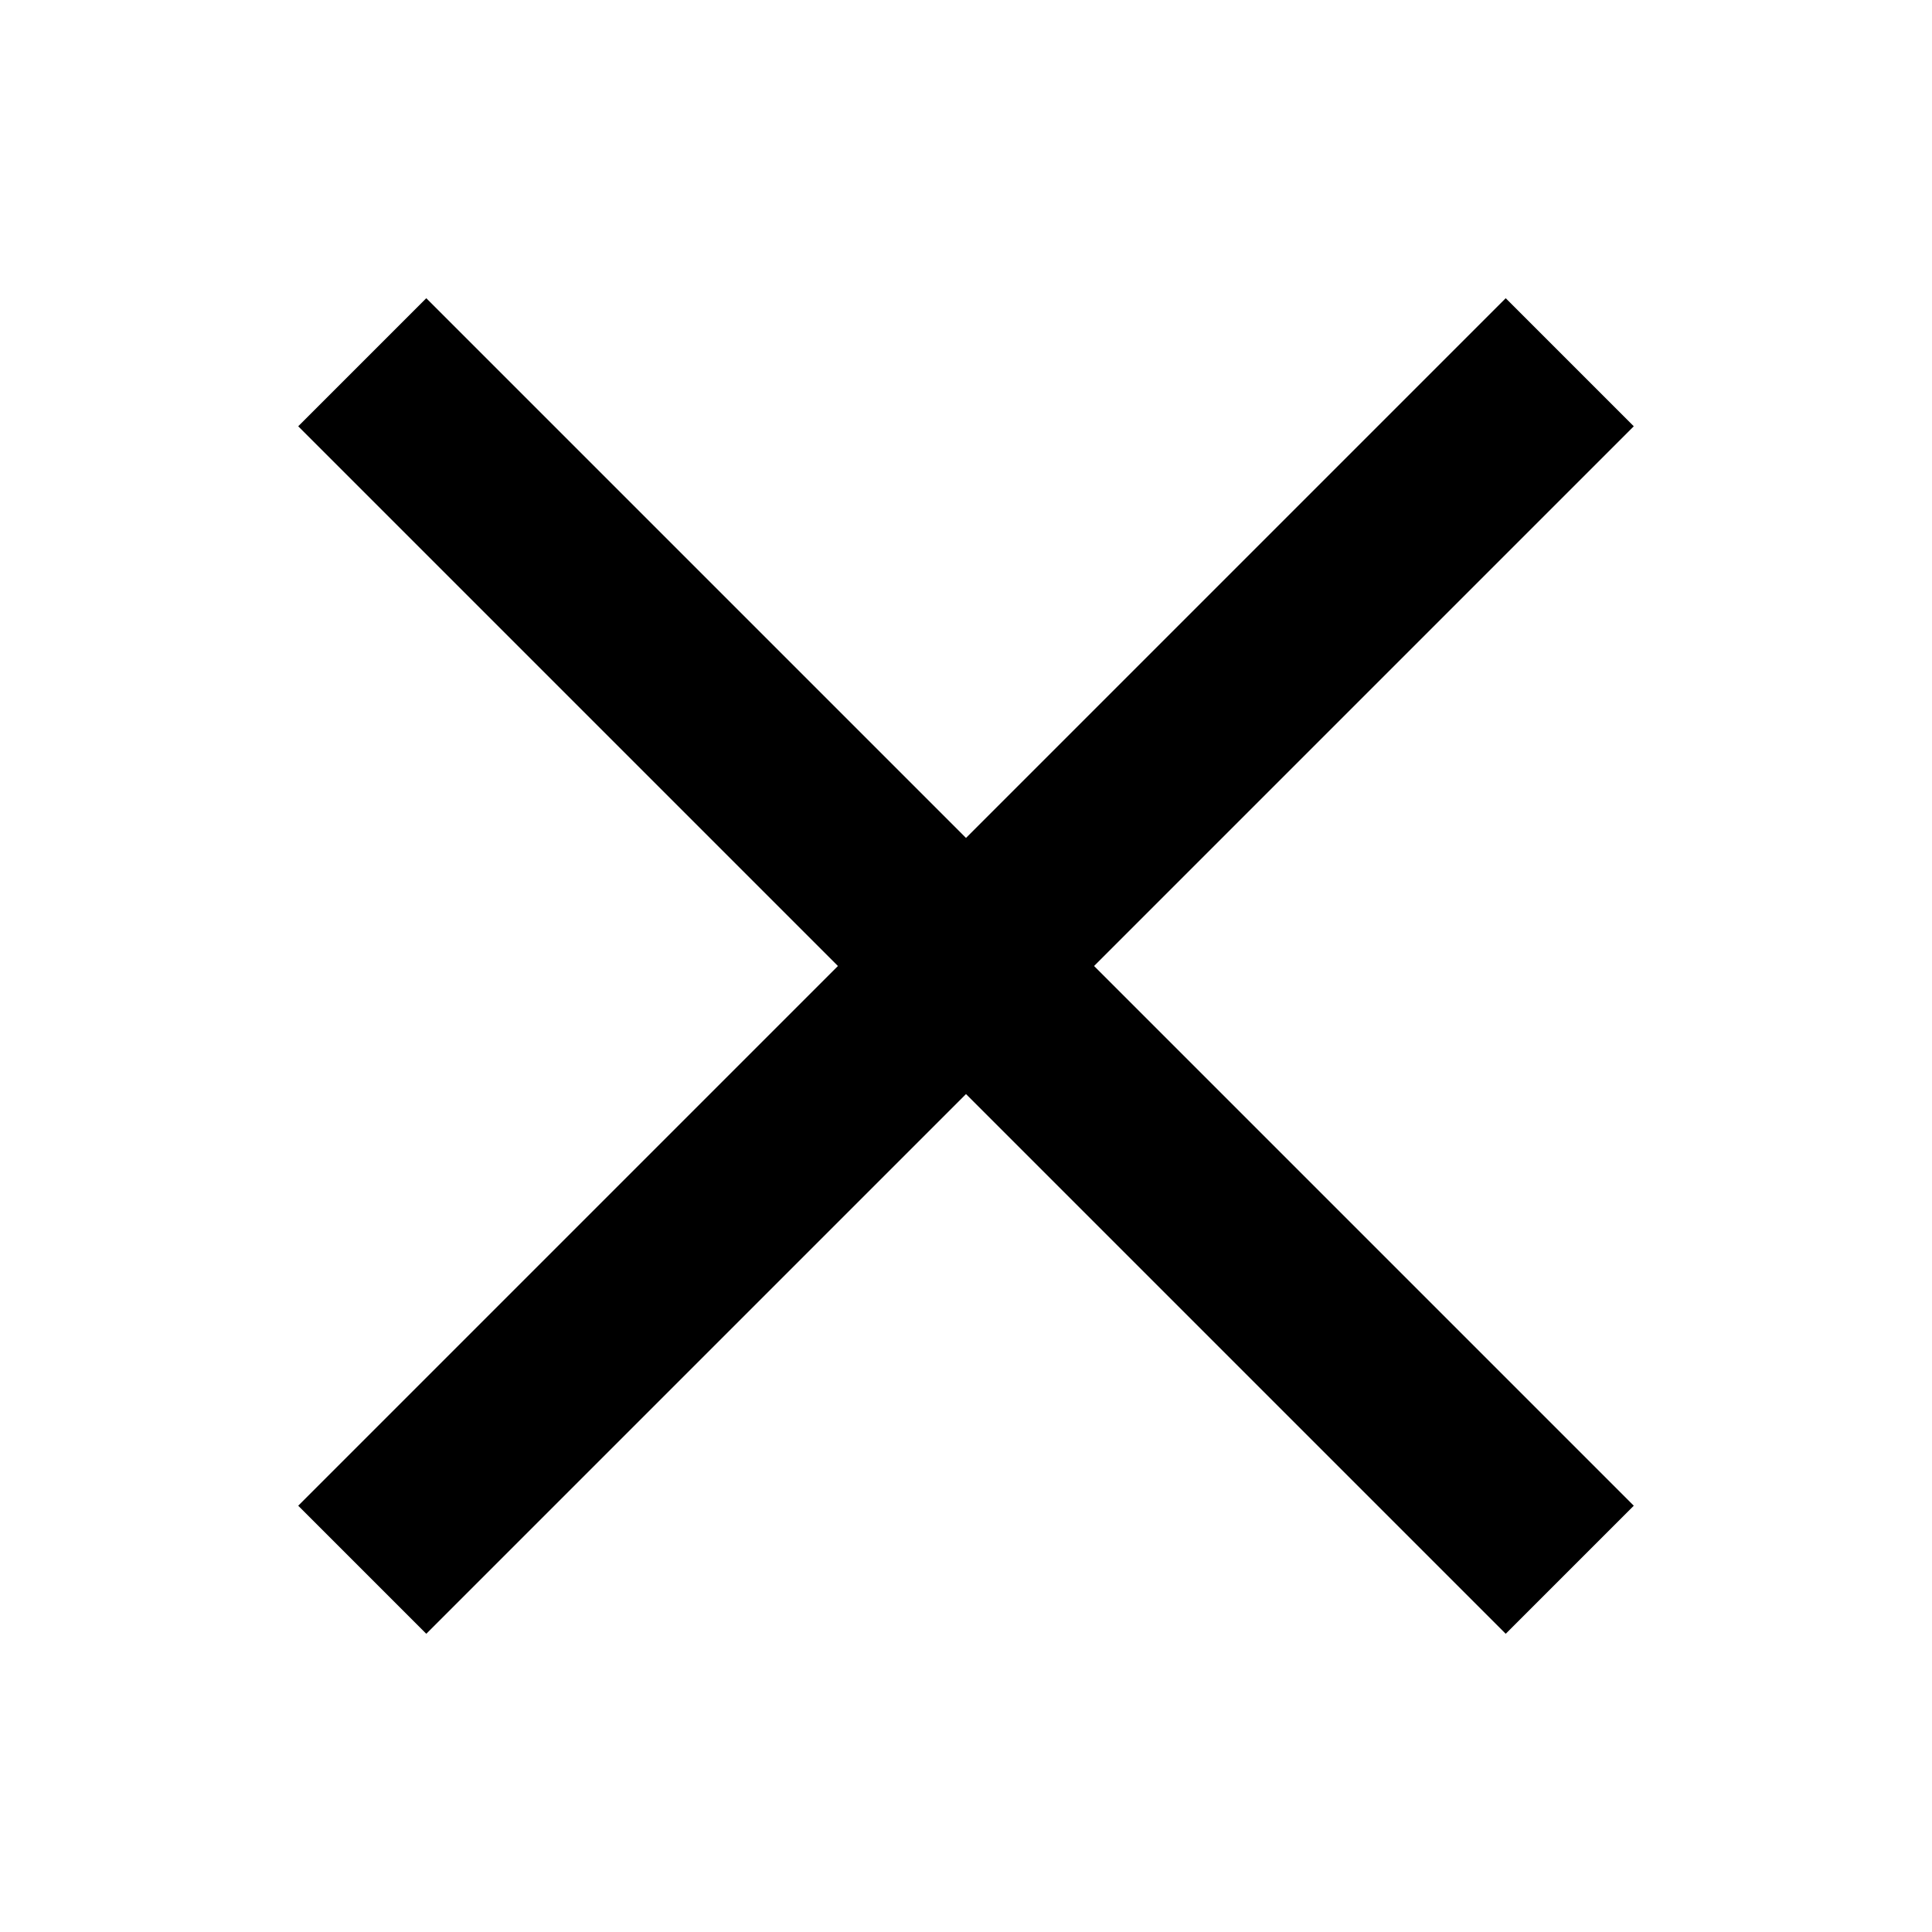
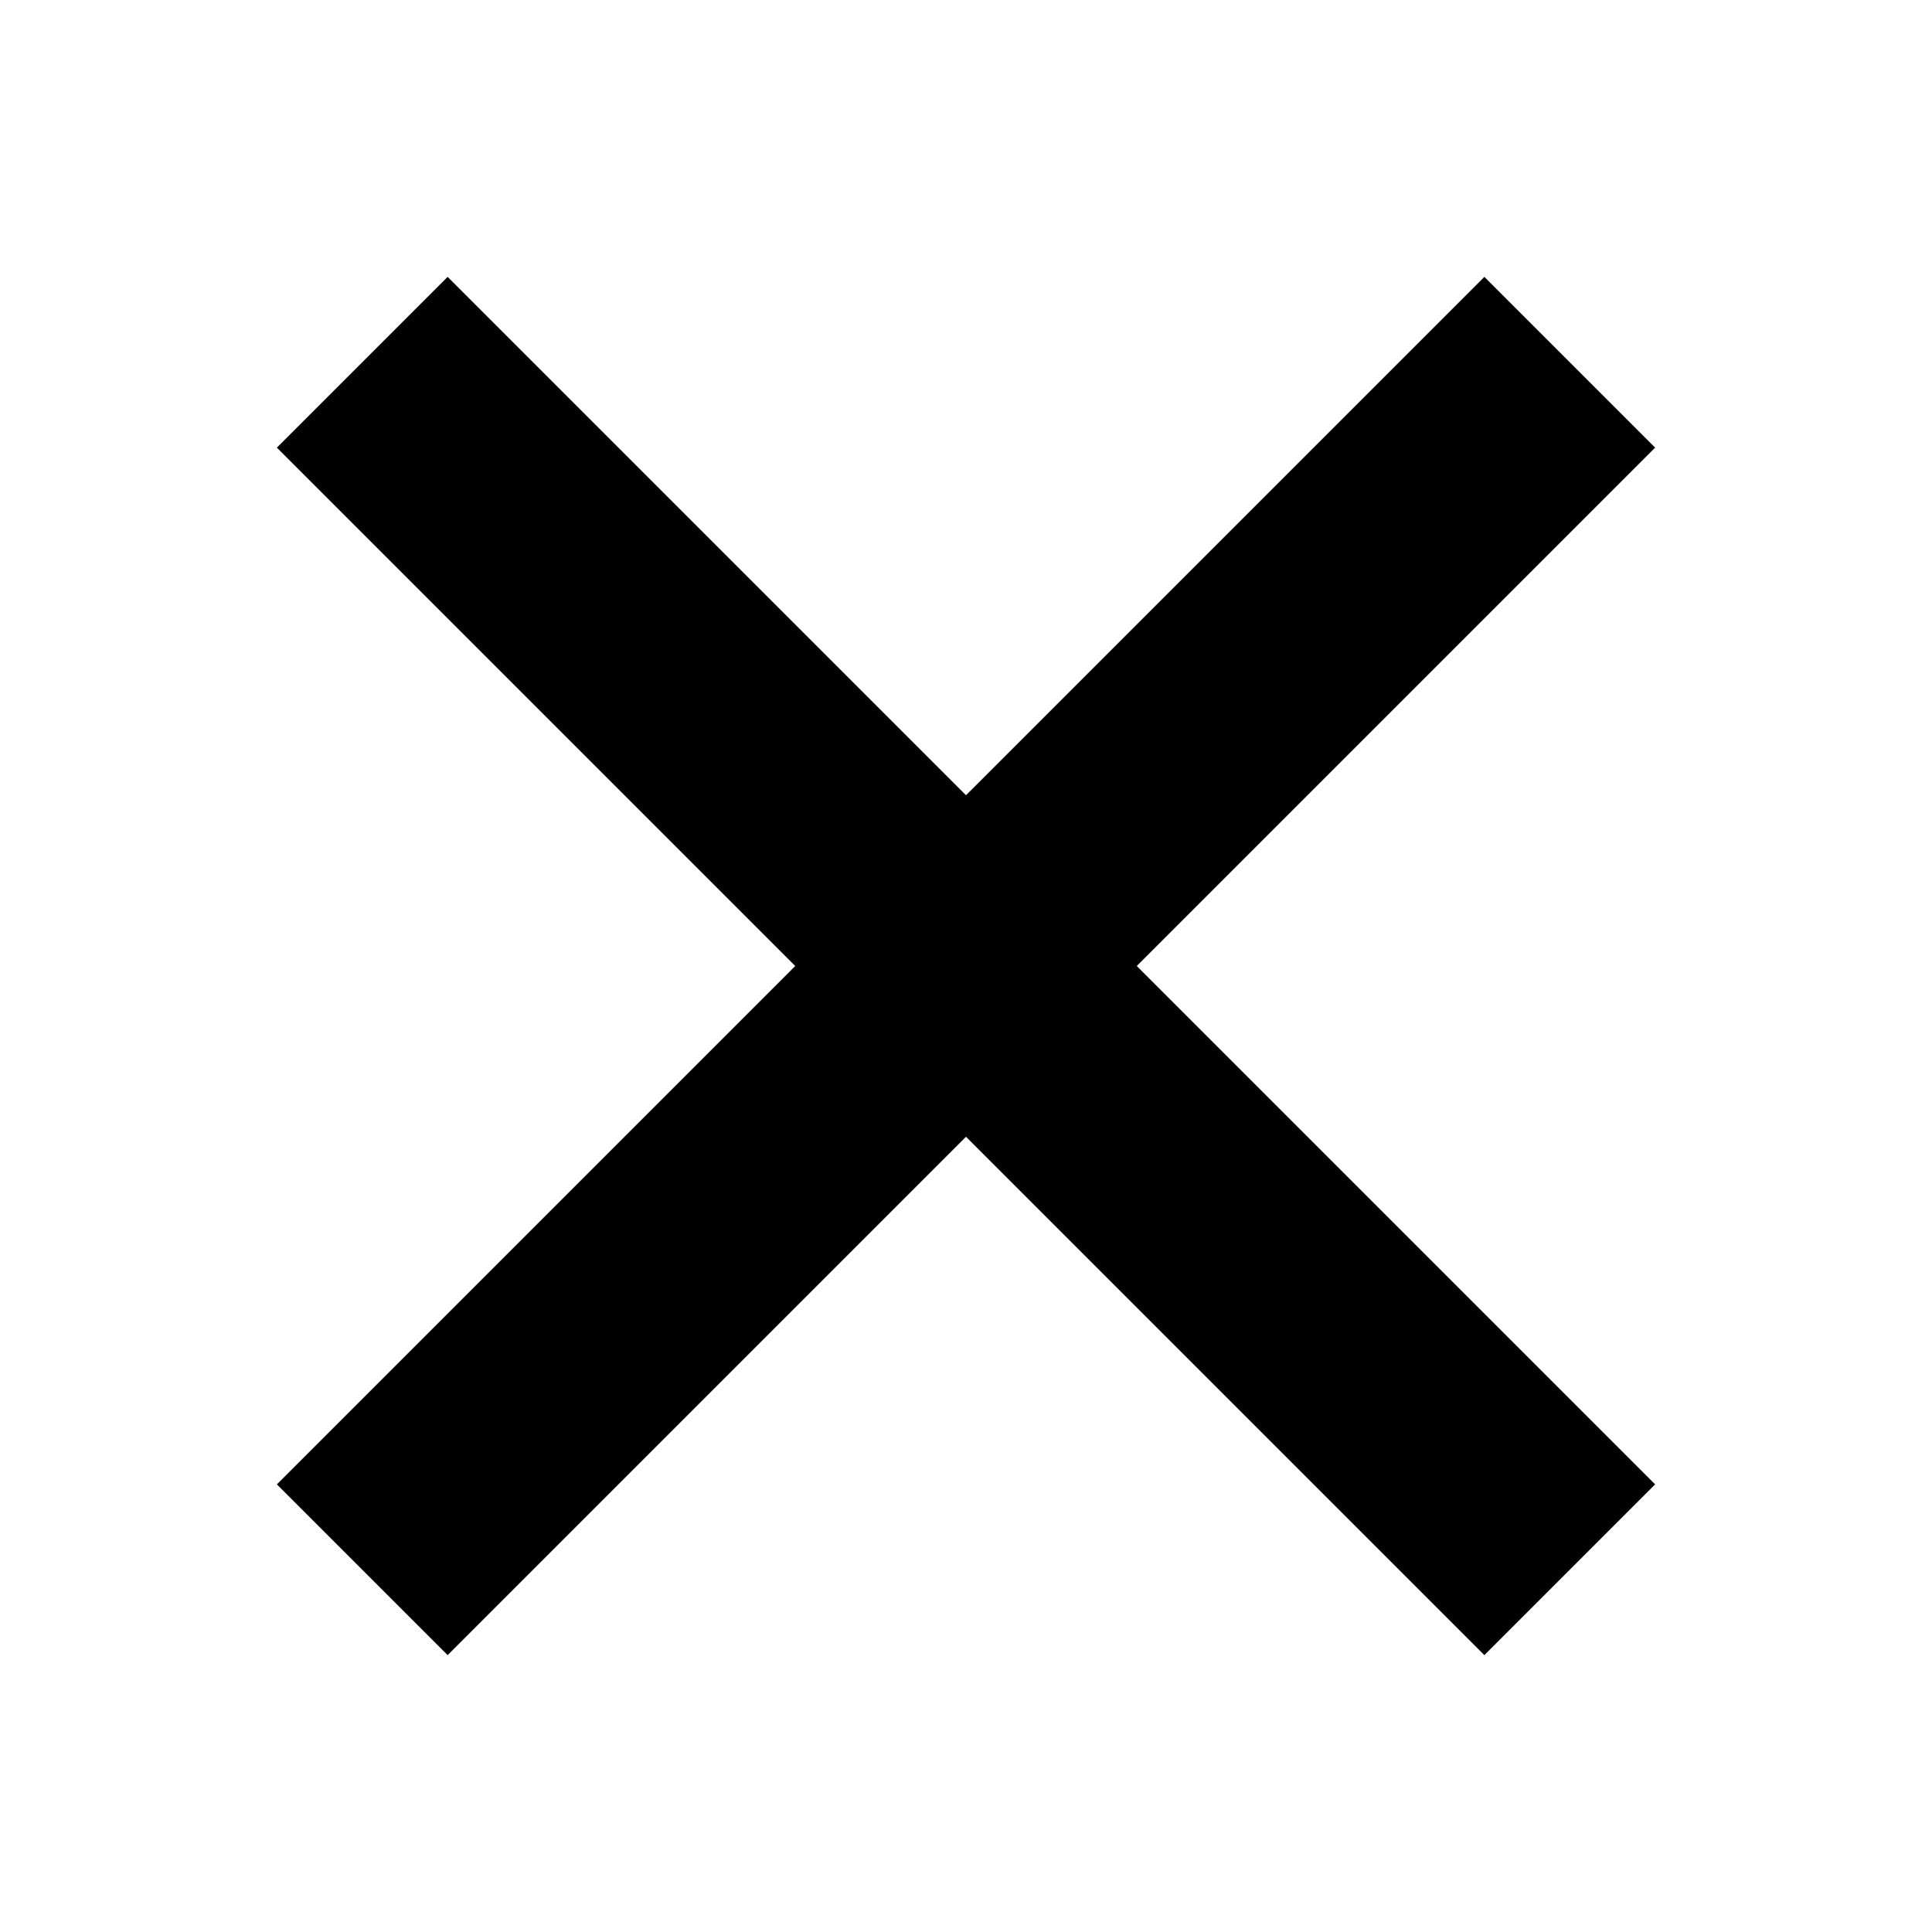
- <svg xmlns="http://www.w3.org/2000/svg" viewBox="0 0 32 32" aria-hidden="true" role="presentation" focusable="false" style="display: block; fill: none; height: 16px; width: 16px; stroke: currentcolor; stroke-width: 3; overflow: visible;">
+ <svg xmlns="http://www.w3.org/2000/svg" viewBox="0 0 32 32" aria-hidden="true" role="presentation" focusable="false" style="display: block; fill: #000000; height: 16px; width: 16px; stroke: currentcolor; stroke-width: 4; overflow: visible;">
  <path d="m6 6 20 20M26 6 6 26" />
</svg>
